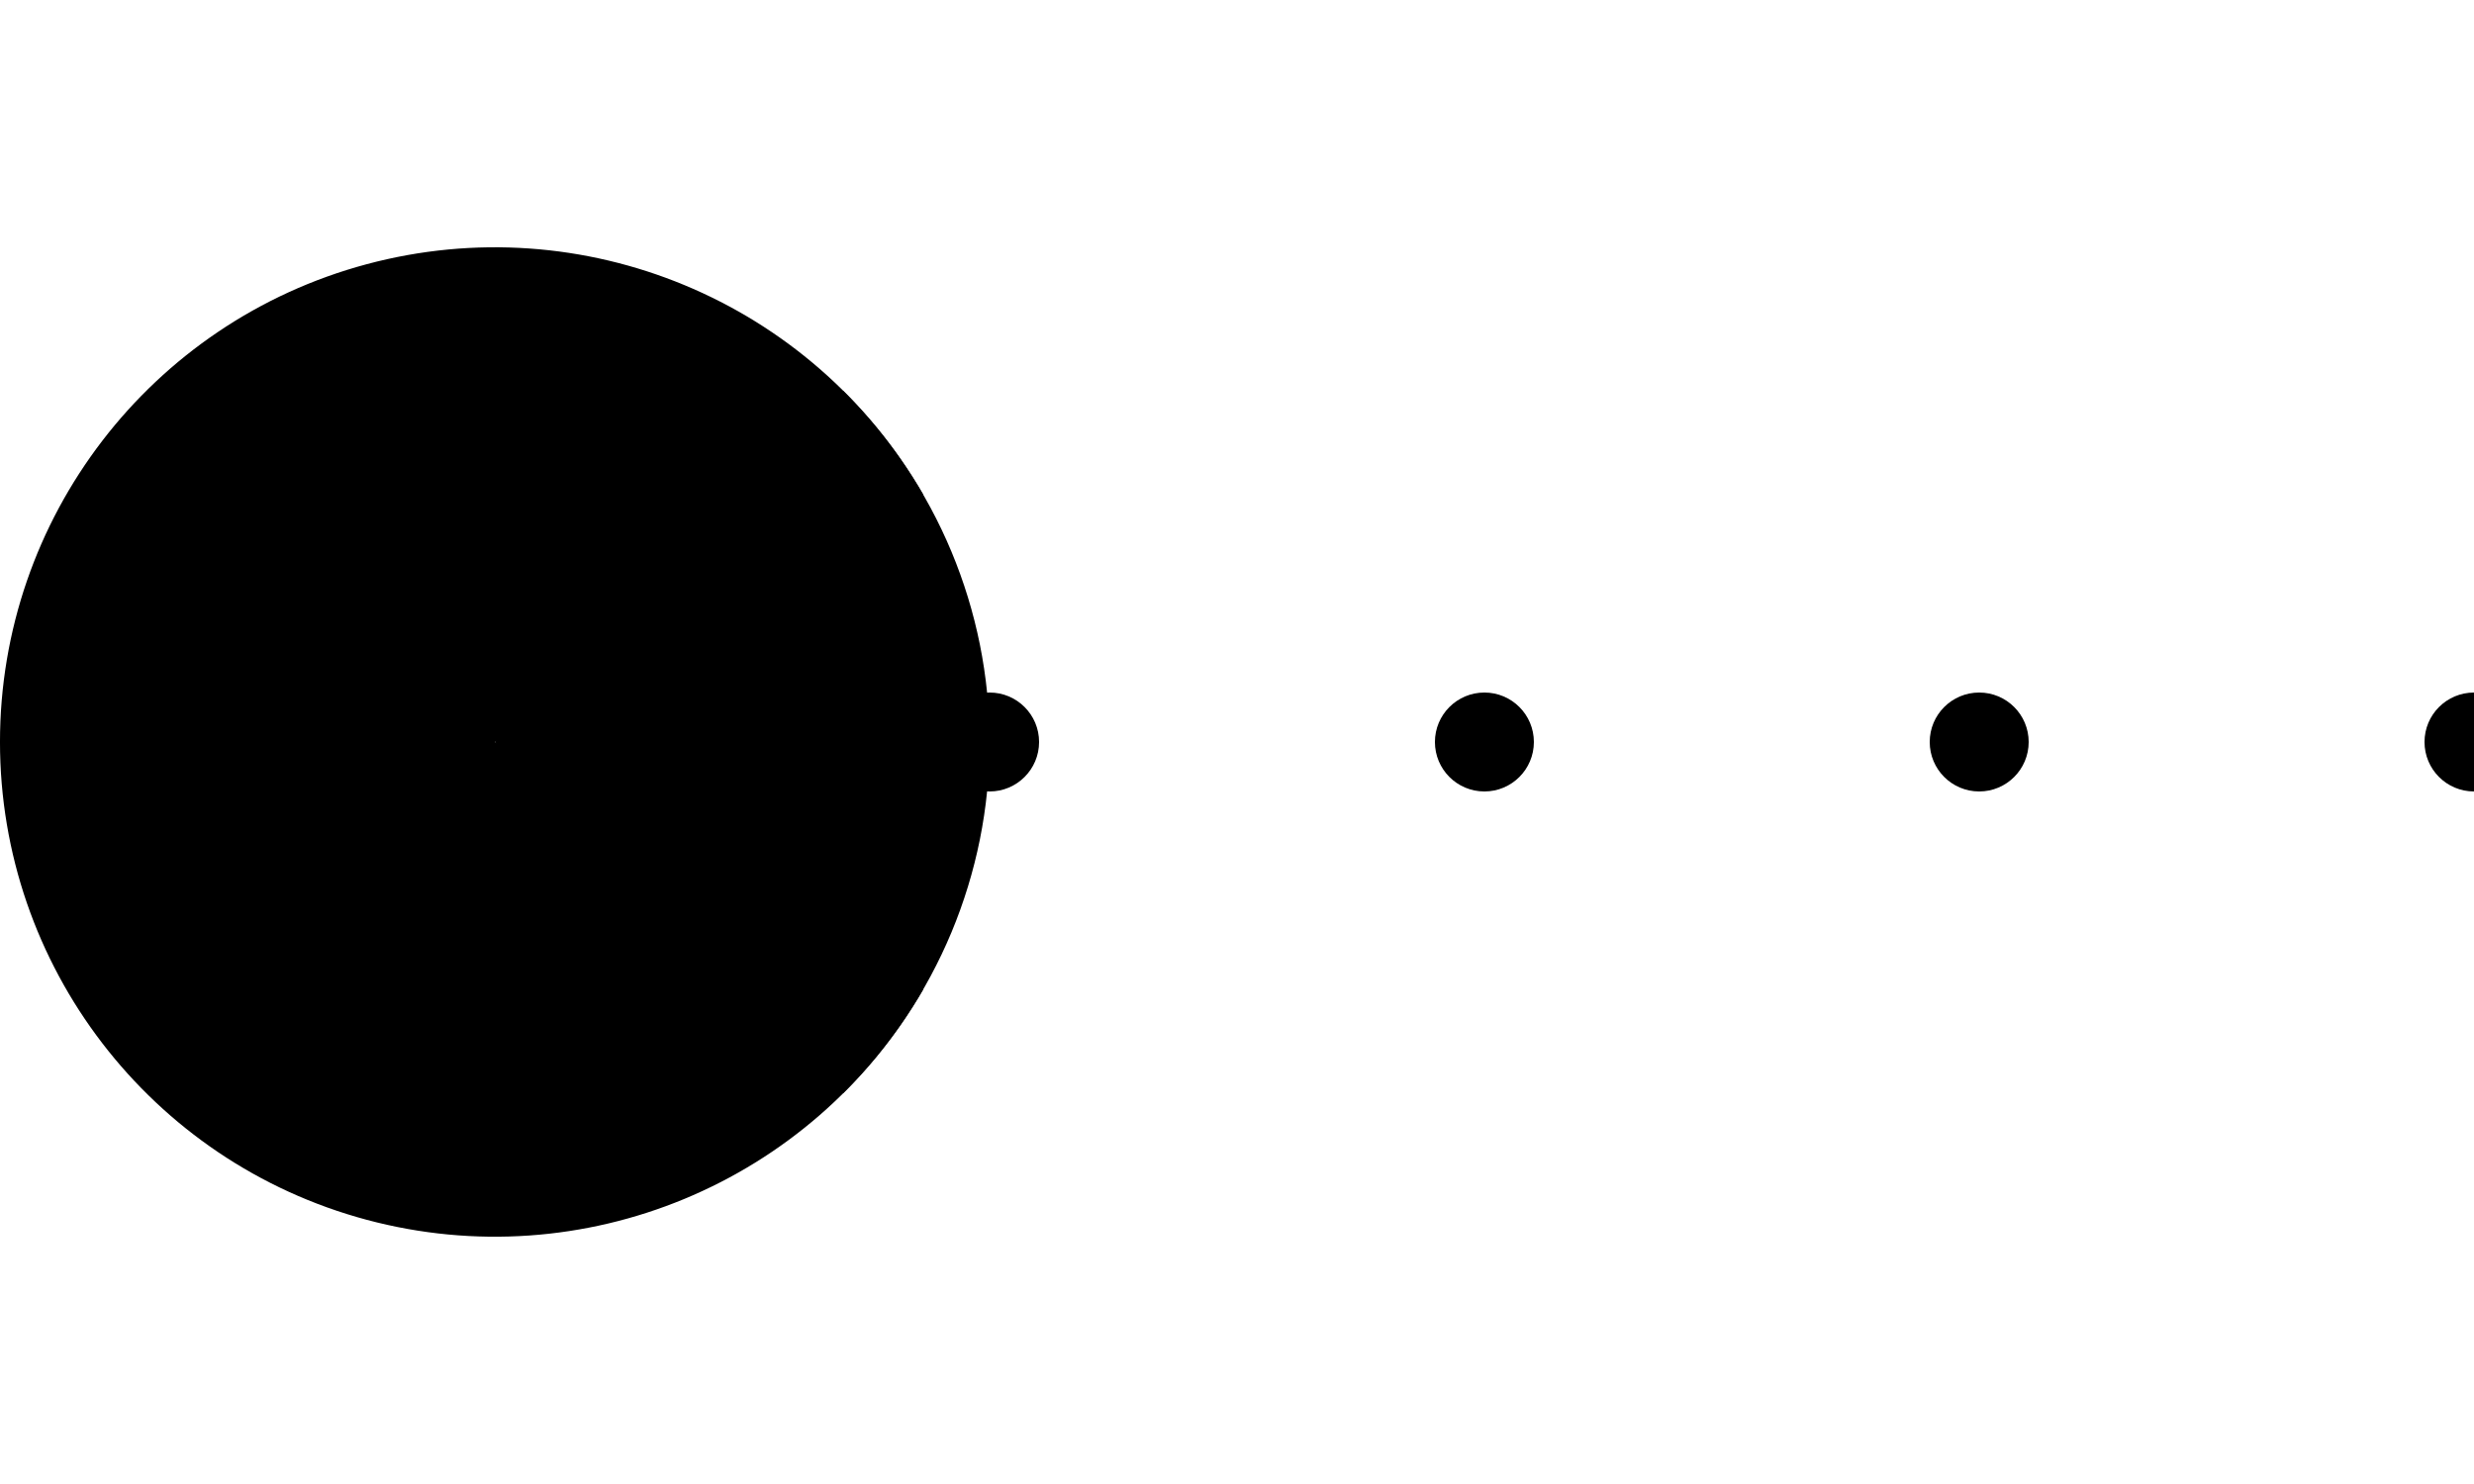
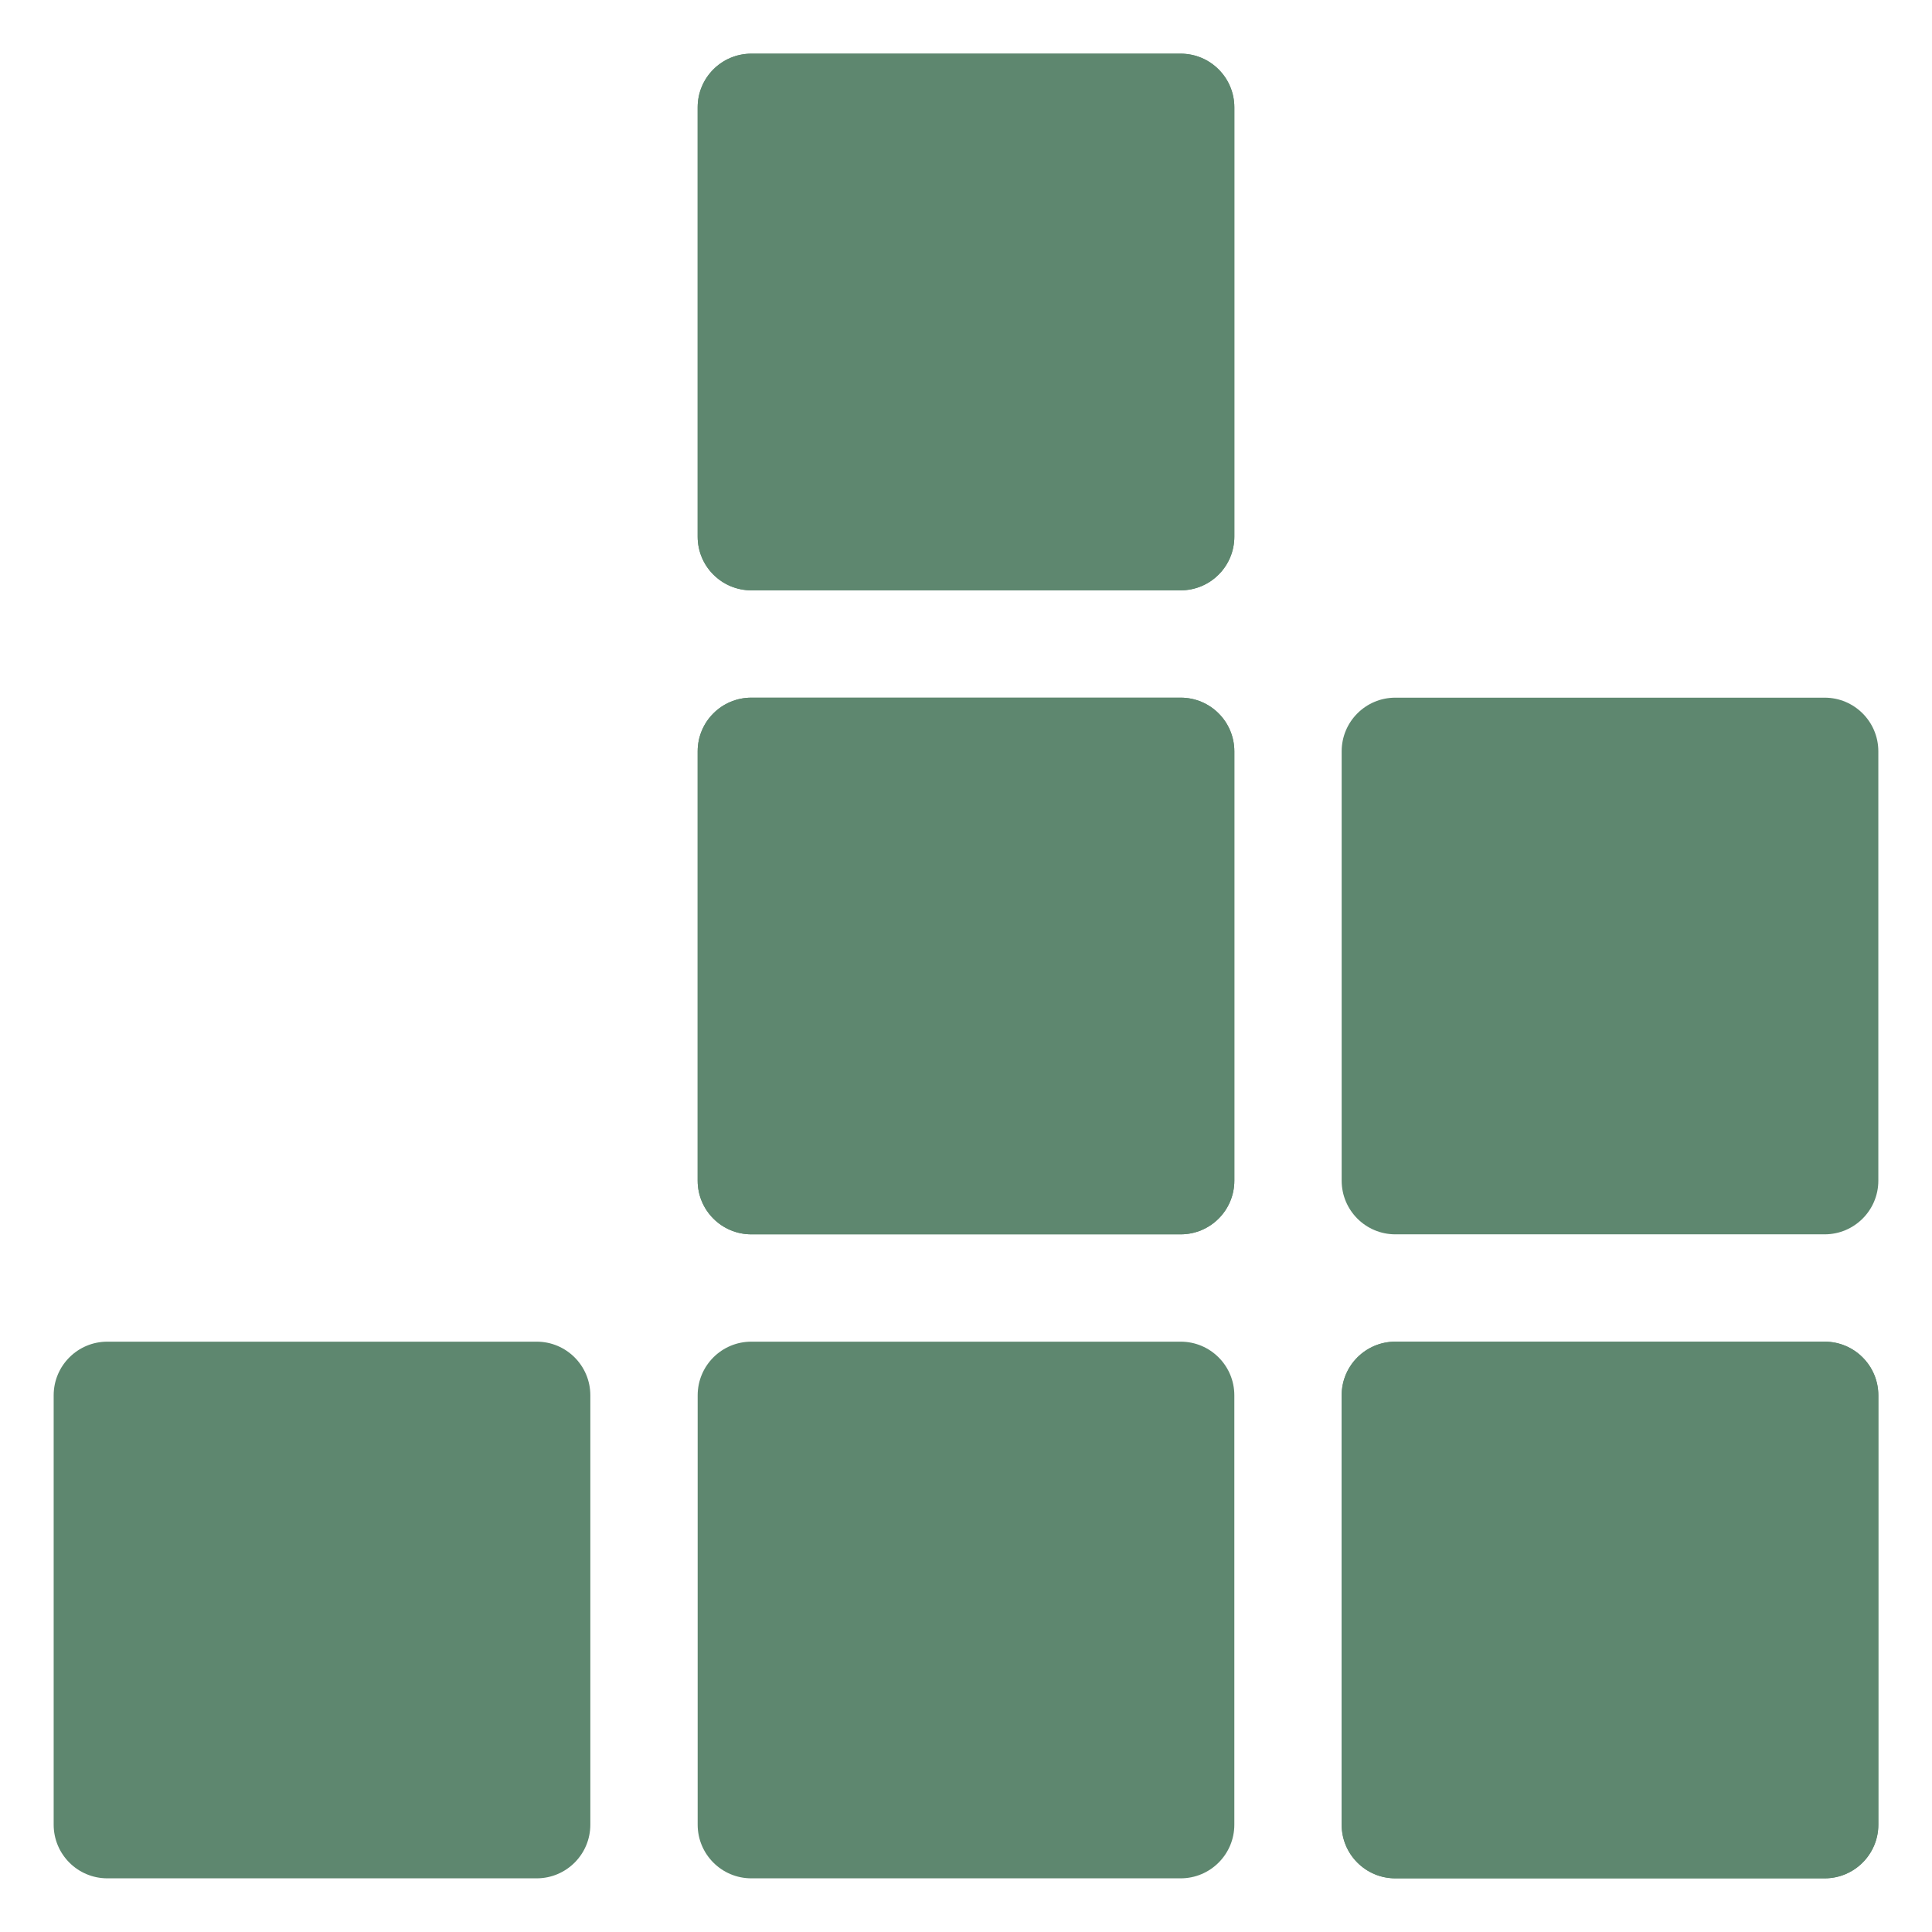
- <svg xmlns="http://www.w3.org/2000/svg" version="1.1" class="pacman3351" viewBox="50 0 500 300">
-   <style>.pacman3351-dot {
-             fill: currentColor;
-         }
- 
-         .pacman3351-open,
-         .pacman3351-mouth-top,
-         .pacman3351-mouth-bottom {
-             fill: currentColor;
-         }
- 
-         .pacman3351-mouth-top,
-         .pacman3351-mouth-bottom {
-             animation-duration: 175ms;
-             animation-timing-function: linear;
-             animation-direction: alternate;
-             animation-iteration-count: infinite;
-             transform-origin: calc(300px/2) 150px; // center of circle
-         }
- 
-         .pacman3351-mouth-top {
-             animation-name: rotate3351-counterclockwise;
-         }
- 
-         .pacman3351-mouth-bottom {
-             animation-name: rotate3351-clockwise;
-         }
- 
-         @keyframes rotate3351-counterclockwise {
-             100% {
-                 transform: rotate(-30deg);
-             }
-         }
- 
-         @keyframes rotate3351-clockwise {
-             100% {
-                 transform: rotate(30deg);
-             }
-         }
- 
- 
-         .pacman3351-dot {
-             animation-name: dot3351-motion;
-             animation-duration: 600ms;
-             animation-timing-function: linear;
-             animation-iteration-count: infinite;
-         }
- 
-         @keyframes dot3351-motion {
-             100% {
-                 transform: translateX(-100px); // distance between dots
-             }
-         }</style>
-   <circle class="pacman3351-dot" cx="250" cy="50%" r="10" />
-   <circle class="pacman3351-dot" cx="350" cy="50%" r="10" />
-   <circle class="pacman3351-dot" cx="450" cy="50%" r="10" />
-   <circle class="pacman3351-dot" cx="550" cy="50%" r="10" />
-   <circle class="pacman3351-dot" cx="650" cy="50%" r="10" />
-   <path class="pacman3351-mouth-bottom" d="         M 150,150         L 220.4,221.0         A 100 100 0 0 0 250,150         Z" />
-   <path class="pacman3351-mouth-top" d="         M 150,150          L 220.4,79.0         A 100 100 0 0 1 250,150         Z" />
-   <path class="pacman3351-open" d="         M 150,150         L 236.6,100         A 100 100 0 1 0 236.6,200         Z" />
+ <svg xmlns="http://www.w3.org/2000/svg" version="1.1" id="cog9_1_" x="0px" y="0px" viewBox="0 0 36 36" enable-background="new 0 0 96 96" xml:space="preserve">
+   <style>.box5532 {
+             fill: #5e876f;
+ 			transform-origin: 50% 50%;
+ 		}
+ 
+ 		@keyframes box5532-1 {
+ 			9.091% {
+ 				transform: translate(-12px, 0);
+ 			}
+ 
+ 			18.182% {
+ 				transform: translate(0px, 0);
+ 			}
+ 
+ 			27.273% {
+ 				transform: translate(0px, 0);
+ 			}
+ 
+ 			36.364% {
+ 				transform: translate(12px, 0);
+ 			}
+ 
+ 			45.455% {
+ 				transform: translate(12px, 12px);
+ 			}
+ 
+ 			54.545% {
+ 				transform: translate(12px, 12px);
+ 			}
+ 
+ 			63.636% {
+ 				transform: translate(12px, 12px);
+ 			}
+ 
+ 			72.727% {
+ 				transform: translate(12px, 0px);
+ 			}
+ 
+ 			81.818% {
+ 				transform: translate(0px, 0px);
+ 			}
+ 
+ 			90.909% {
+ 				transform: translate(-12px, 0px);
+ 			}
+ 
+ 			100% {
+ 				transform: translate(0px, 0px);
+ 			}
+ 		}
+ 
+ 		.box5532:nth-child(1) {
+ 			animation: box5532-1 4s infinite;
+             fill: #5e876f;
+ 		}
+ 
+ 		@keyframes box5532-2 {
+ 			9.091% {
+ 				transform: translate(0, 0);
+ 			}
+ 
+ 			18.182% {
+ 				transform: translate(12px, 0);
+ 			}
+ 
+ 			27.273% {
+ 				transform: translate(0px, 0);
+ 			}
+ 
+ 			36.364% {
+ 				transform: translate(12px, 0);
+ 			}
+ 
+ 			45.455% {
+ 				transform: translate(12px, 12px);
+ 			}
+ 
+ 			54.545% {
+ 				transform: translate(12px, 12px);
+ 			}
+ 
+ 			63.636% {
+ 				transform: translate(12px, 12px);
+ 			}
+ 
+ 			72.727% {
+ 				transform: translate(12px, 12px);
+ 			}
+ 
+ 			81.818% {
+ 				transform: translate(0px, 12px);
+ 			}
+ 
+ 			90.909% {
+ 				transform: translate(0px, 12px);
+ 			}
+ 
+ 			100% {
+ 				transform: translate(0px, 0px);
+ 			}
+ 		}
+ 
+ 		.box5532:nth-child(2) {
+ 			animation: box5532-2 4s infinite;
+ 		}
+ 
+ 		@keyframes box5532-3 {
+ 			9.091% {
+ 				transform: translate(-12px, 0);
+ 			}
+ 
+ 			18.182% {
+ 				transform: translate(-12px, 0);
+ 			}
+ 
+ 			27.273% {
+ 				transform: translate(0px, 0);
+ 			}
+ 
+ 			36.364% {
+ 				transform: translate(-12px, 0);
+ 			}
+ 
+ 			45.455% {
+ 				transform: translate(-12px, 0);
+ 			}
+ 
+ 			54.545% {
+ 				transform: translate(-12px, 0);
+ 			}
+ 
+ 			63.636% {
+ 				transform: translate(-12px, 0);
+ 			}
+ 
+ 			72.727% {
+ 				transform: translate(-12px, 0);
+ 			}
+ 
+ 			81.818% {
+ 				transform: translate(-12px, -12px);
+ 			}
+ 
+ 			90.909% {
+ 				transform: translate(0px, -12px);
+ 			}
+ 
+ 			100% {
+ 				transform: translate(0px, 0px);
+ 			}
+ 		}
+ 
+ 		.box5532:nth-child(3) {
+ 			animation: box5532-3 4s infinite;
+ 		}
+ 
+ 		@keyframes box5532-4 {
+ 			9.091% {
+ 				transform: translate(-12px, 0);
+ 			}
+ 
+ 			18.182% {
+ 				transform: translate(-12px, 0);
+ 			}
+ 
+ 			27.273% {
+ 				transform: translate(-12px, -12px);
+ 			}
+ 
+ 			36.364% {
+ 				transform: translate(0px, -12px);
+ 			}
+ 
+ 			45.455% {
+ 				transform: translate(0px, 0px);
+ 			}
+ 
+ 			54.545% {
+ 				transform: translate(0px, -12px);
+ 			}
+ 
+ 			63.636% {
+ 				transform: translate(0px, -12px);
+ 			}
+ 
+ 			72.727% {
+ 				transform: translate(0px, -12px);
+ 			}
+ 
+ 			81.818% {
+ 				transform: translate(-12px, -12px);
+ 			}
+ 
+ 			90.909% {
+ 				transform: translate(-12px, 0px);
+ 			}
+ 
+ 			100% {
+ 				transform: translate(0px, 0px);
+ 			}
+ 		}
+ 
+ 		.box5532:nth-child(4) {
+ 			animation: box5532-4 4s infinite;
+ 		}
+ 
+ 		@keyframes box5532-5 {
+ 			9.091% {
+ 				transform: translate(0, 0);
+ 			}
+ 
+ 			18.182% {
+ 				transform: translate(0, 0);
+ 			}
+ 
+ 			27.273% {
+ 				transform: translate(0, 0);
+ 			}
+ 
+ 			36.364% {
+ 				transform: translate(12px, 0);
+ 			}
+ 
+ 			45.455% {
+ 				transform: translate(12px, 0);
+ 			}
+ 
+ 			54.545% {
+ 				transform: translate(12px, 0);
+ 			}
+ 
+ 			63.636% {
+ 				transform: translate(12px, 0);
+ 			}
+ 
+ 			72.727% {
+ 				transform: translate(12px, 0);
+ 			}
+ 
+ 			81.818% {
+ 				transform: translate(12px, -12px);
+ 			}
+ 
+ 			90.909% {
+ 				transform: translate(0px, -12px);
+ 			}
+ 
+ 			100% {
+ 				transform: translate(0px, 0px);
+ 			}
+ 		}
+ 
+ 		.box5532:nth-child(5) {
+ 			animation: box5532-5 4s infinite;
+ 		}
+ 
+ 		@keyframes box5532-6 {
+ 			9.091% {
+ 				transform: translate(0, 0);
+ 			}
+ 
+ 			18.182% {
+ 				transform: translate(-12px, 0);
+ 			}
+ 
+ 			27.273% {
+ 				transform: translate(-12px, 0);
+ 			}
+ 
+ 			36.364% {
+ 				transform: translate(0px, 0);
+ 			}
+ 
+ 			45.455% {
+ 				transform: translate(0px, 0);
+ 			}
+ 
+ 			54.545% {
+ 				transform: translate(0px, 0);
+ 			}
+ 
+ 			63.636% {
+ 				transform: translate(0px, 0);
+ 			}
+ 
+ 			72.727% {
+ 				transform: translate(0px, 12px);
+ 			}
+ 
+ 			81.818% {
+ 				transform: translate(-12px, 12px);
+ 			}
+ 
+ 			90.909% {
+ 				transform: translate(-12px, 0px);
+ 			}
+ 
+ 			100% {
+ 				transform: translate(0px, 0px);
+ 			}
+ 		}
+ 
+ 		.box5532:nth-child(6) {
+ 			animation: box5532-6 4s infinite;
+ 		}
+ 
+ 		@keyframes box5532-7 {
+ 			9.091% {
+ 				transform: translate(12px, 0);
+ 			}
+ 
+ 			18.182% {
+ 				transform: translate(12px, 0);
+ 			}
+ 
+ 			27.273% {
+ 				transform: translate(12px, 0);
+ 			}
+ 
+ 			36.364% {
+ 				transform: translate(0px, 0);
+ 			}
+ 
+ 			45.455% {
+ 				transform: translate(0px, -12px);
+ 			}
+ 
+ 			54.545% {
+ 				transform: translate(12px, -12px);
+ 			}
+ 
+ 			63.636% {
+ 				transform: translate(0px, -12px);
+ 			}
+ 
+ 			72.727% {
+ 				transform: translate(0px, -12px);
+ 			}
+ 
+ 			81.818% {
+ 				transform: translate(0px, 0px);
+ 			}
+ 
+ 			90.909% {
+ 				transform: translate(12px, 0px);
+ 			}
+ 
+ 			100% {
+ 				transform: translate(0px, 0px);
+ 			}
+ 		}
+ 
+ 		.box5532:nth-child(7) {
+ 			animation: box5532-7 4s infinite;
+ 		}
+ 
+ 		@keyframes box5532-8 {
+ 			9.091% {
+ 				transform: translate(0, 0);
+ 			}
+ 
+ 			18.182% {
+ 				transform: translate(-12px, 0);
+ 			}
+ 
+ 			27.273% {
+ 				transform: translate(-12px, -12px);
+ 			}
+ 
+ 			36.364% {
+ 				transform: translate(0px, -12px);
+ 			}
+ 
+ 			45.455% {
+ 				transform: translate(0px, -12px);
+ 			}
+ 
+ 			54.545% {
+ 				transform: translate(0px, -12px);
+ 			}
+ 
+ 			63.636% {
+ 				transform: translate(0px, -12px);
+ 			}
+ 
+ 			72.727% {
+ 				transform: translate(0px, -12px);
+ 			}
+ 
+ 			81.818% {
+ 				transform: translate(12px, -12px);
+ 			}
+ 
+ 			90.909% {
+ 				transform: translate(12px, 0px);
+ 			}
+ 
+ 			100% {
+ 				transform: translate(0px, 0px);
+ 			}
+ 		}
+ 
+ 		.box5532:nth-child(8) {
+ 			animation: box5532-8 4s infinite;
+ 		}
+ 
+ 		@keyframes box5532-9 {
+ 			9.091% {
+ 				transform: translate(-12px, 0);
+ 			}
+ 
+ 			18.182% {
+ 				transform: translate(-12px, 0);
+ 			}
+ 
+ 			27.273% {
+ 				transform: translate(0px, 0);
+ 			}
+ 
+ 			36.364% {
+ 				transform: translate(-12px, 0);
+ 			}
+ 
+ 			45.455% {
+ 				transform: translate(0px, 0);
+ 			}
+ 
+ 			54.545% {
+ 				transform: translate(0px, 0);
+ 			}
+ 
+ 			63.636% {
+ 				transform: translate(-12px, 0);
+ 			}
+ 
+ 			72.727% {
+ 				transform: translate(-12px, 0);
+ 			}
+ 
+ 			81.818% {
+ 				transform: translate(-24px, 0);
+ 			}
+ 
+ 			90.909% {
+ 				transform: translate(-12px, 0);
+ 			}
+ 
+ 			100% {
+ 				transform: translate(0px, 0);
+ 			}
+ 		}
+ 
+ 		.box5532:nth-child(9) {
+ 			animation: box5532-9 4s infinite;
+ 		}</style>
+   <g>
+     <rect class="box5532" x="13" y="1" rx="1" width="10" height="10" />
+     <rect class="box5532" x="13" y="1" rx="1" width="10" height="10" />
+     <rect class="box5532" x="25" y="25" rx="1" width="10" height="10" />
+     <rect class="box5532" x="13" y="13" rx="1" width="10" height="10" />
+     <rect class="box5532" x="13" y="13" rx="1" width="10" height="10" />
+     <rect class="box5532" x="25" y="13" rx="1" width="10" height="10" />
+     <rect class="box5532" x="1" y="25" rx="1" width="10" height="10" />
+     <rect class="box5532" x="13" y="25" rx="1" width="10" height="10" />
+     <rect class="box5532" x="25" y="25" rx="1" width="10" height="10" />
+   </g>
</svg>
